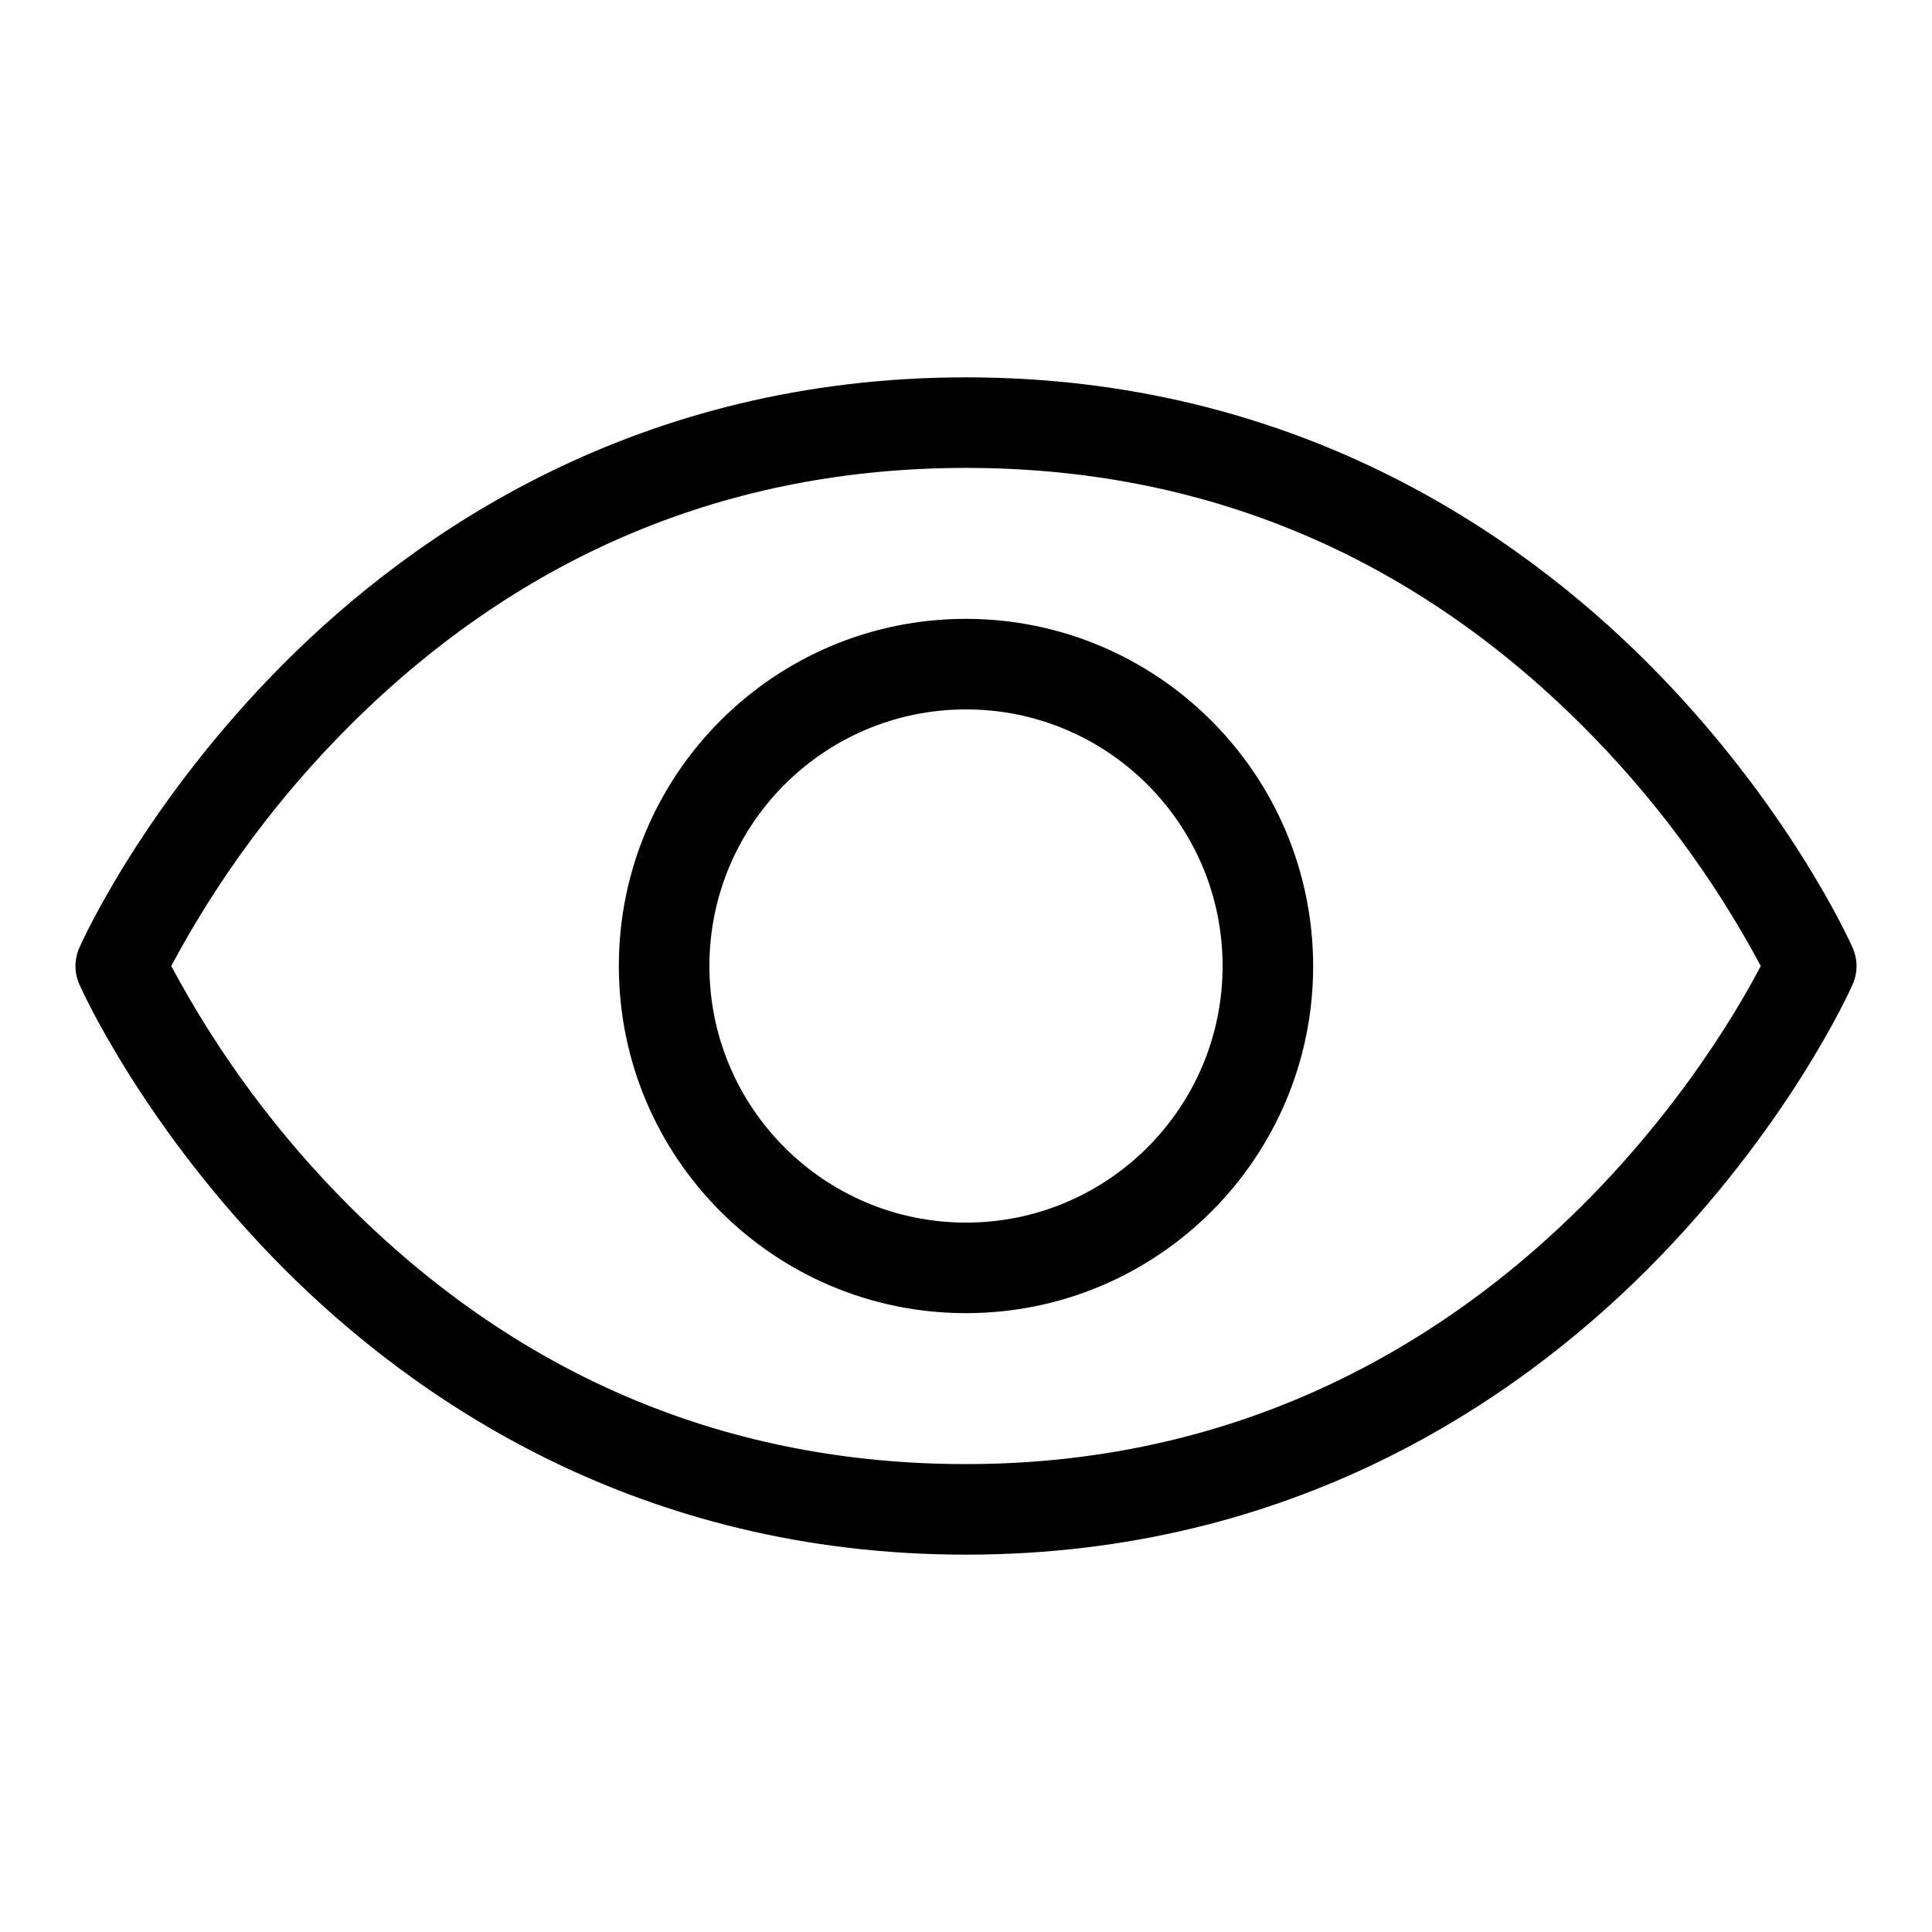
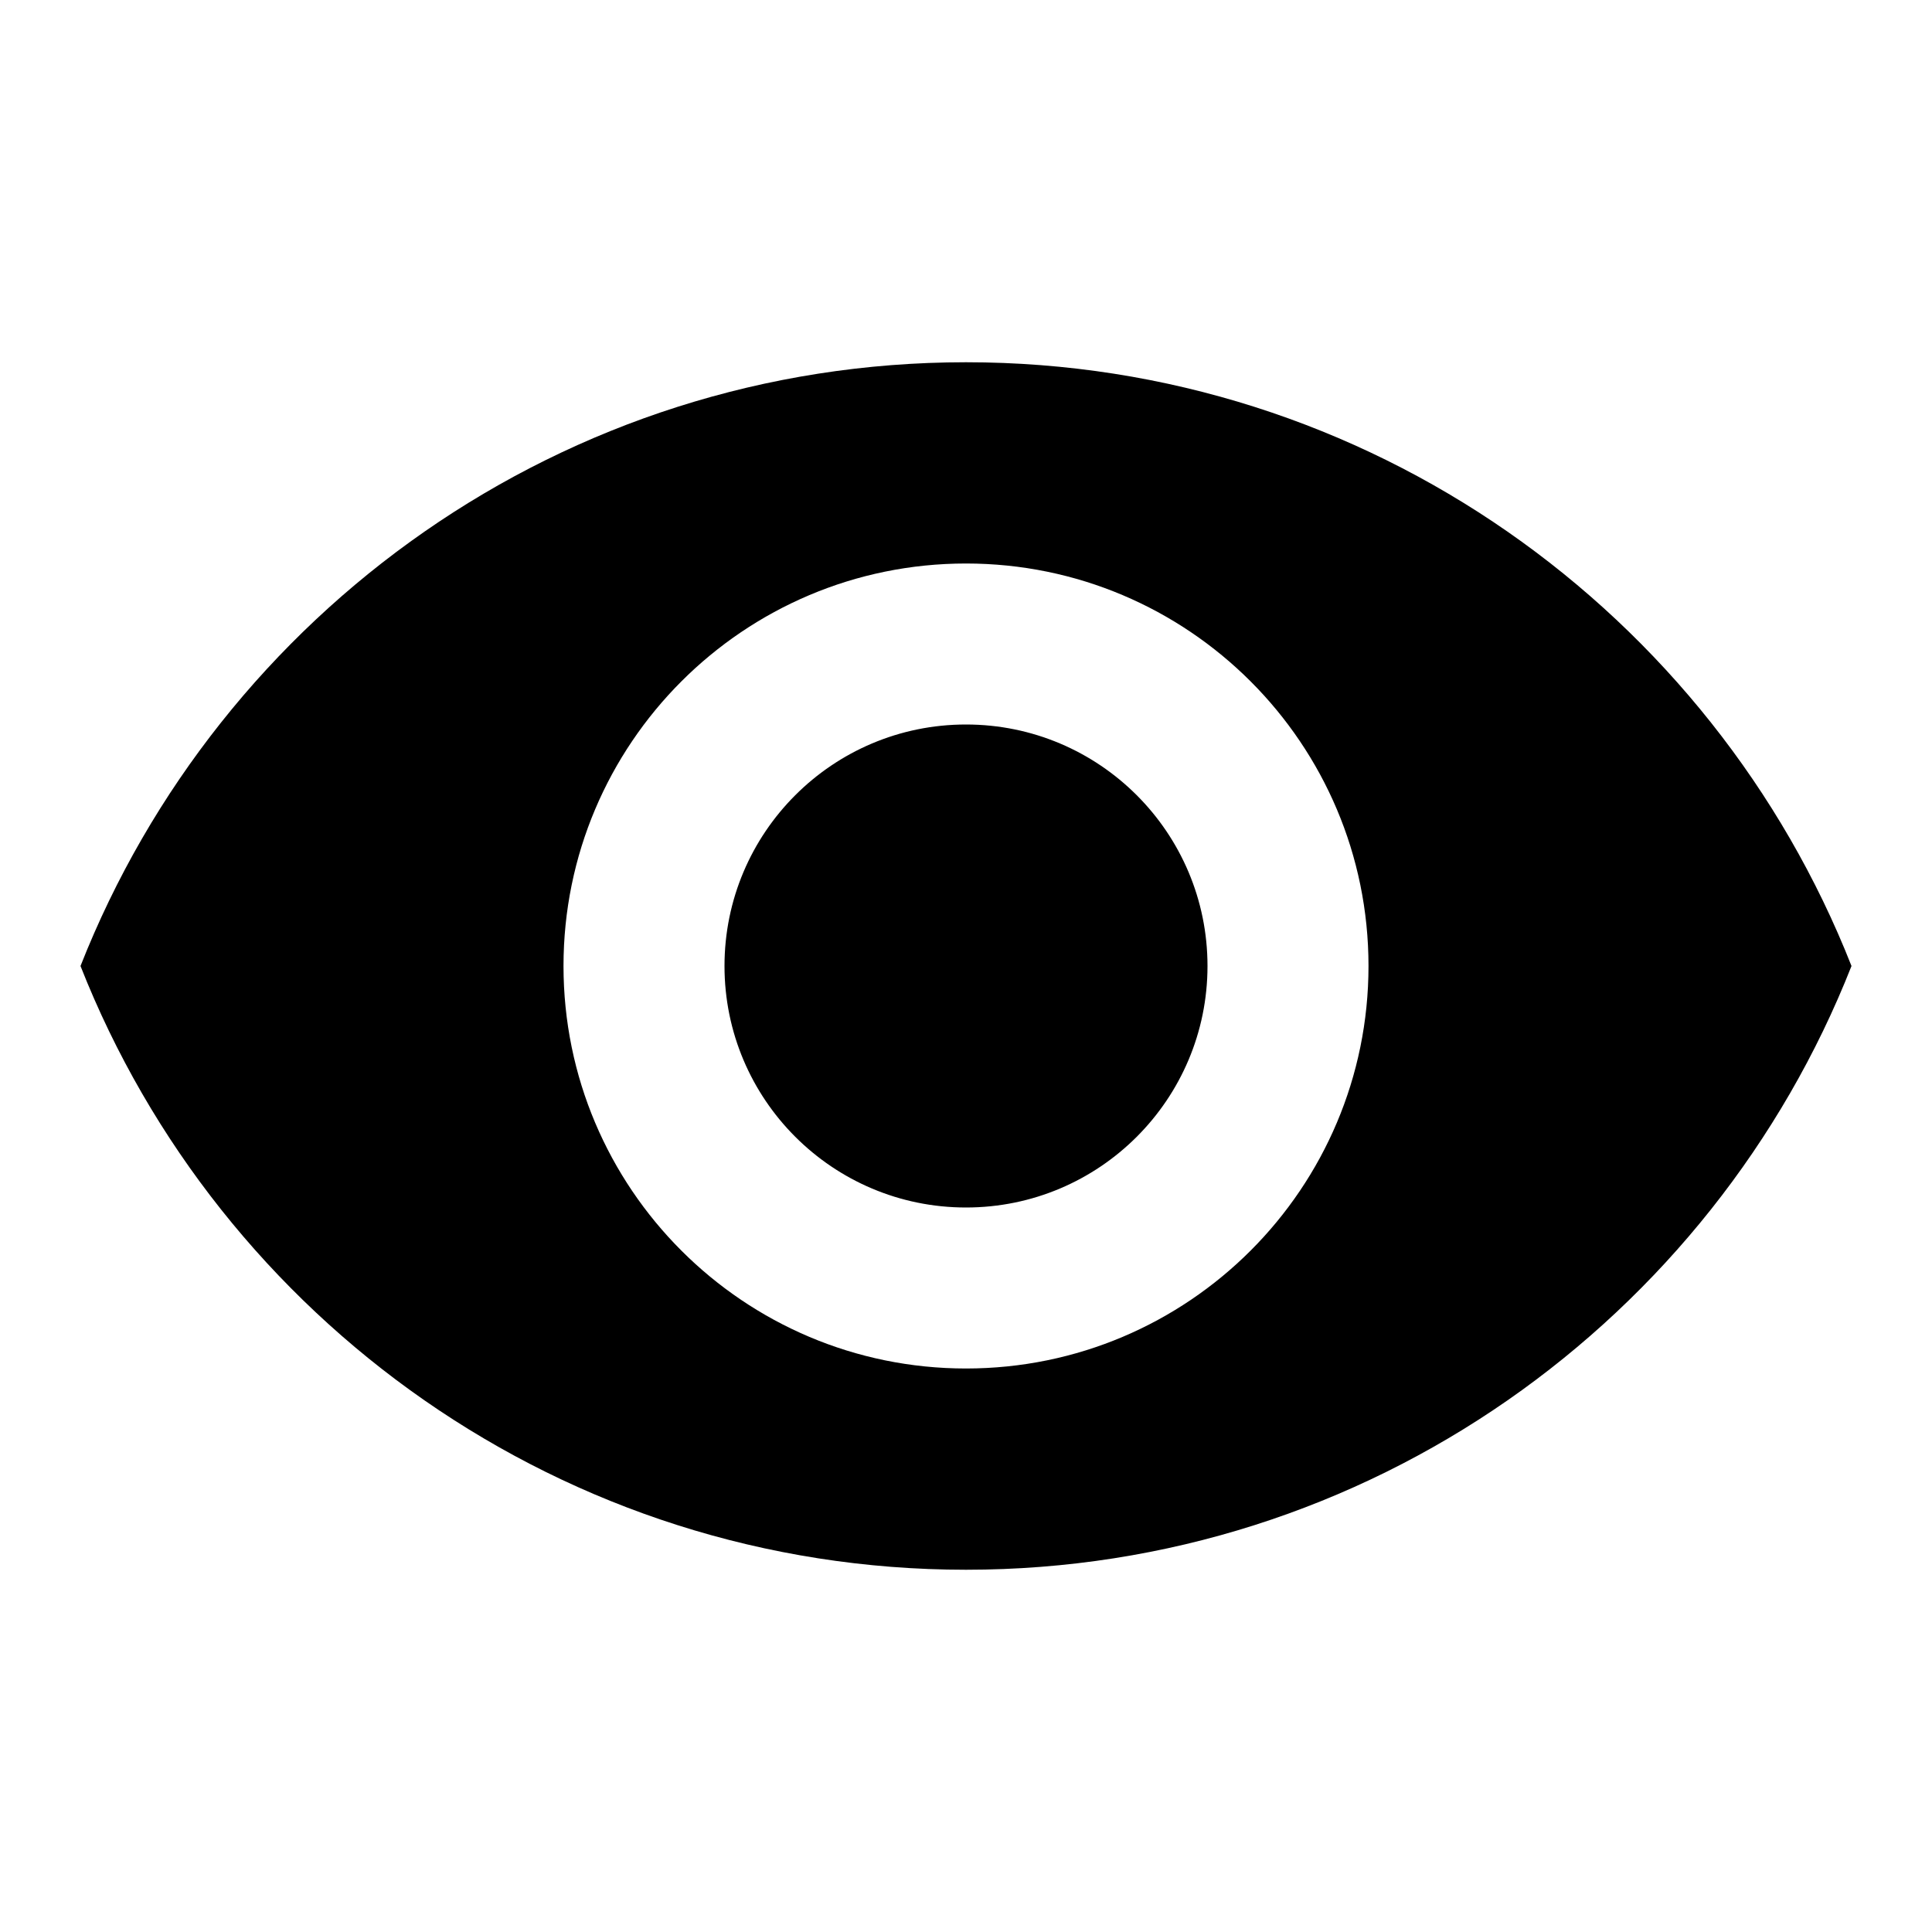
- <svg xmlns="http://www.w3.org/2000/svg" width="128" height="128" viewBox="0 0 256 256">
-   <path fill="currentColor" d="M245.48 125.57c-.34-.78-8.66-19.23-27.24-37.81C201 70.54 171.38 50 128 50S55 70.54 37.76 87.76c-18.58 18.58-26.9 37-27.24 37.81a6 6 0 0 0 0 4.88c.34.77 8.66 19.22 27.24 37.8C55 185.47 84.62 206 128 206s73-20.53 90.24-37.75c18.58-18.58 26.9-37 27.24-37.8a6 6 0 0 0 0-4.88ZM128 194c-31.38 0-58.78-11.42-81.45-33.93A134.77 134.77 0 0 1 22.69 128a134.56 134.56 0 0 1 23.86-32.06C69.22 73.42 96.62 62 128 62s58.78 11.42 81.45 33.94A134.56 134.56 0 0 1 233.31 128C226.94 140.21 195 194 128 194Zm0-112a46 46 0 1 0 46 46a46.06 46.06 0 0 0-46-46Zm0 80a34 34 0 1 1 34-34a34 34 0 0 1-34 34Z" />
+ <svg xmlns="http://www.w3.org/2000/svg" width="128" height="128" viewBox="0 0 24 24">
+   <path fill="#000" d="M12 9a3 3 0 0 0-3 3a3 3 0 0 0 3 3a3 3 0 0 0 3-3a3 3 0 0 0-3-3m0 8a5 5 0 0 1-5-5a5 5 0 0 1 5-5a5 5 0 0 1 5 5a5 5 0 0 1-5 5m0-12.5C7 4.5 2.73 7.61 1 12c1.73 4.39 6 7.5 11 7.5s9.27-3.11 11-7.5c-1.73-4.39-6-7.5-11-7.5" />
</svg>
